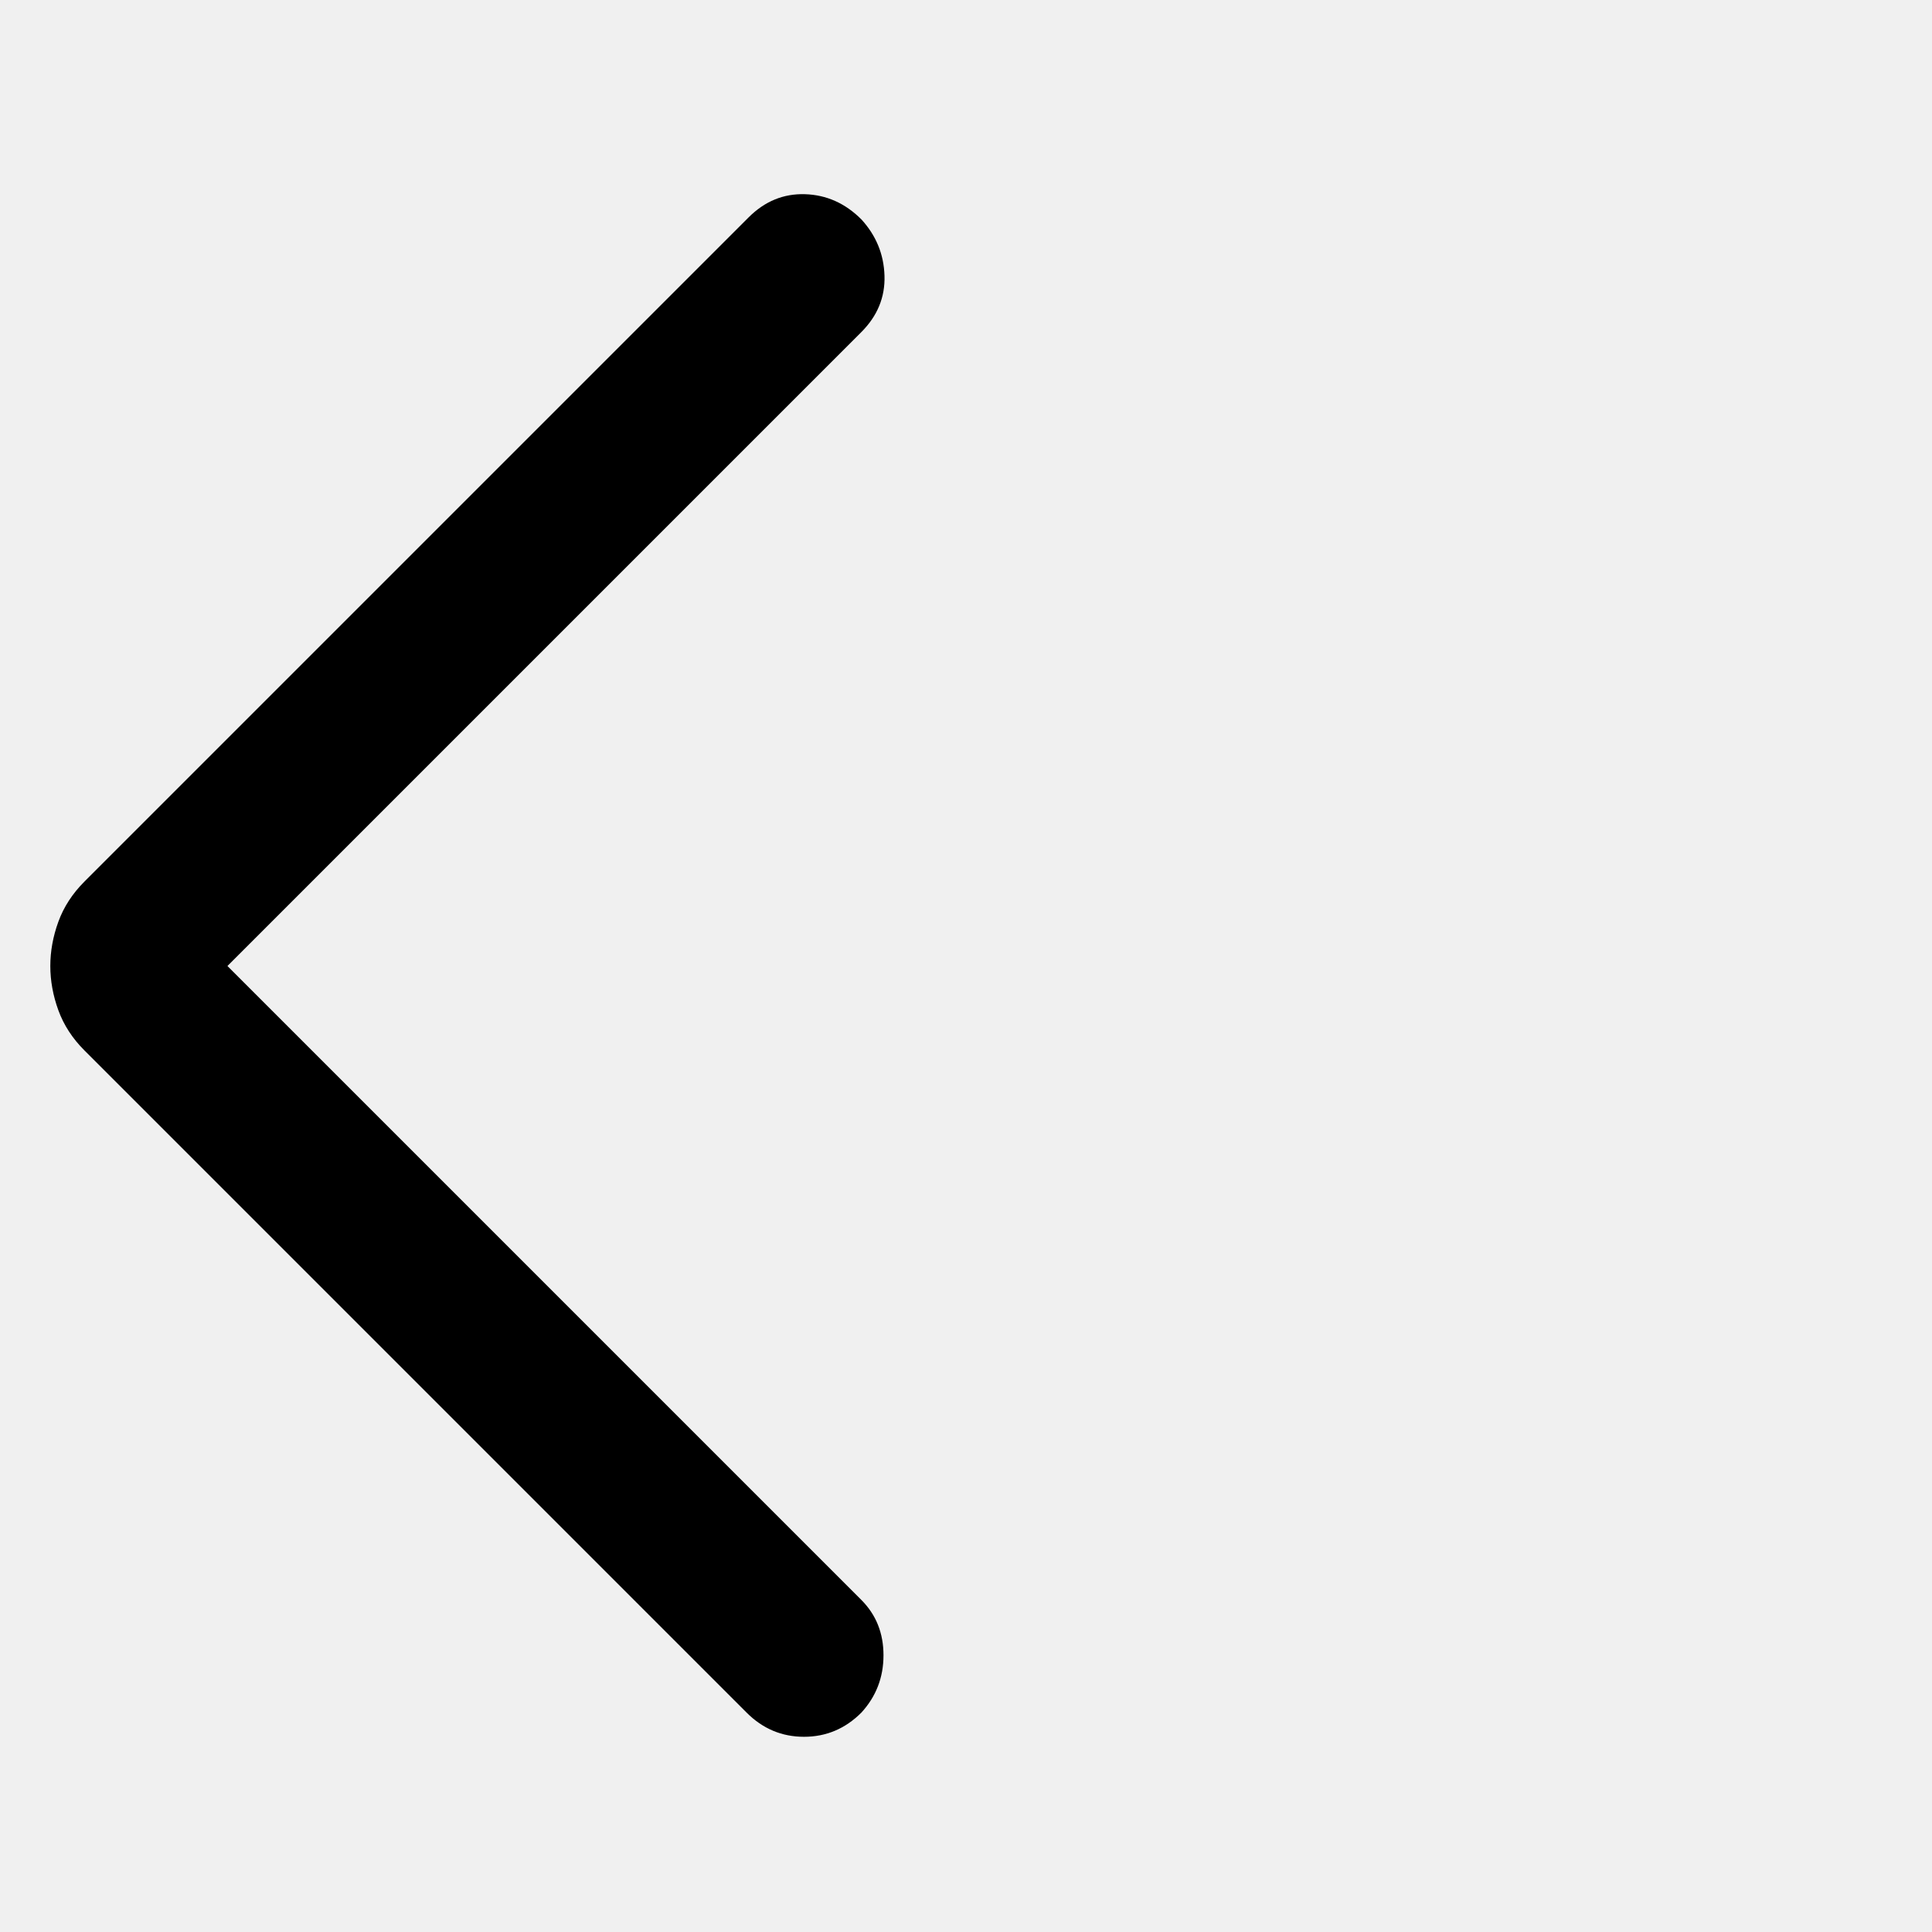
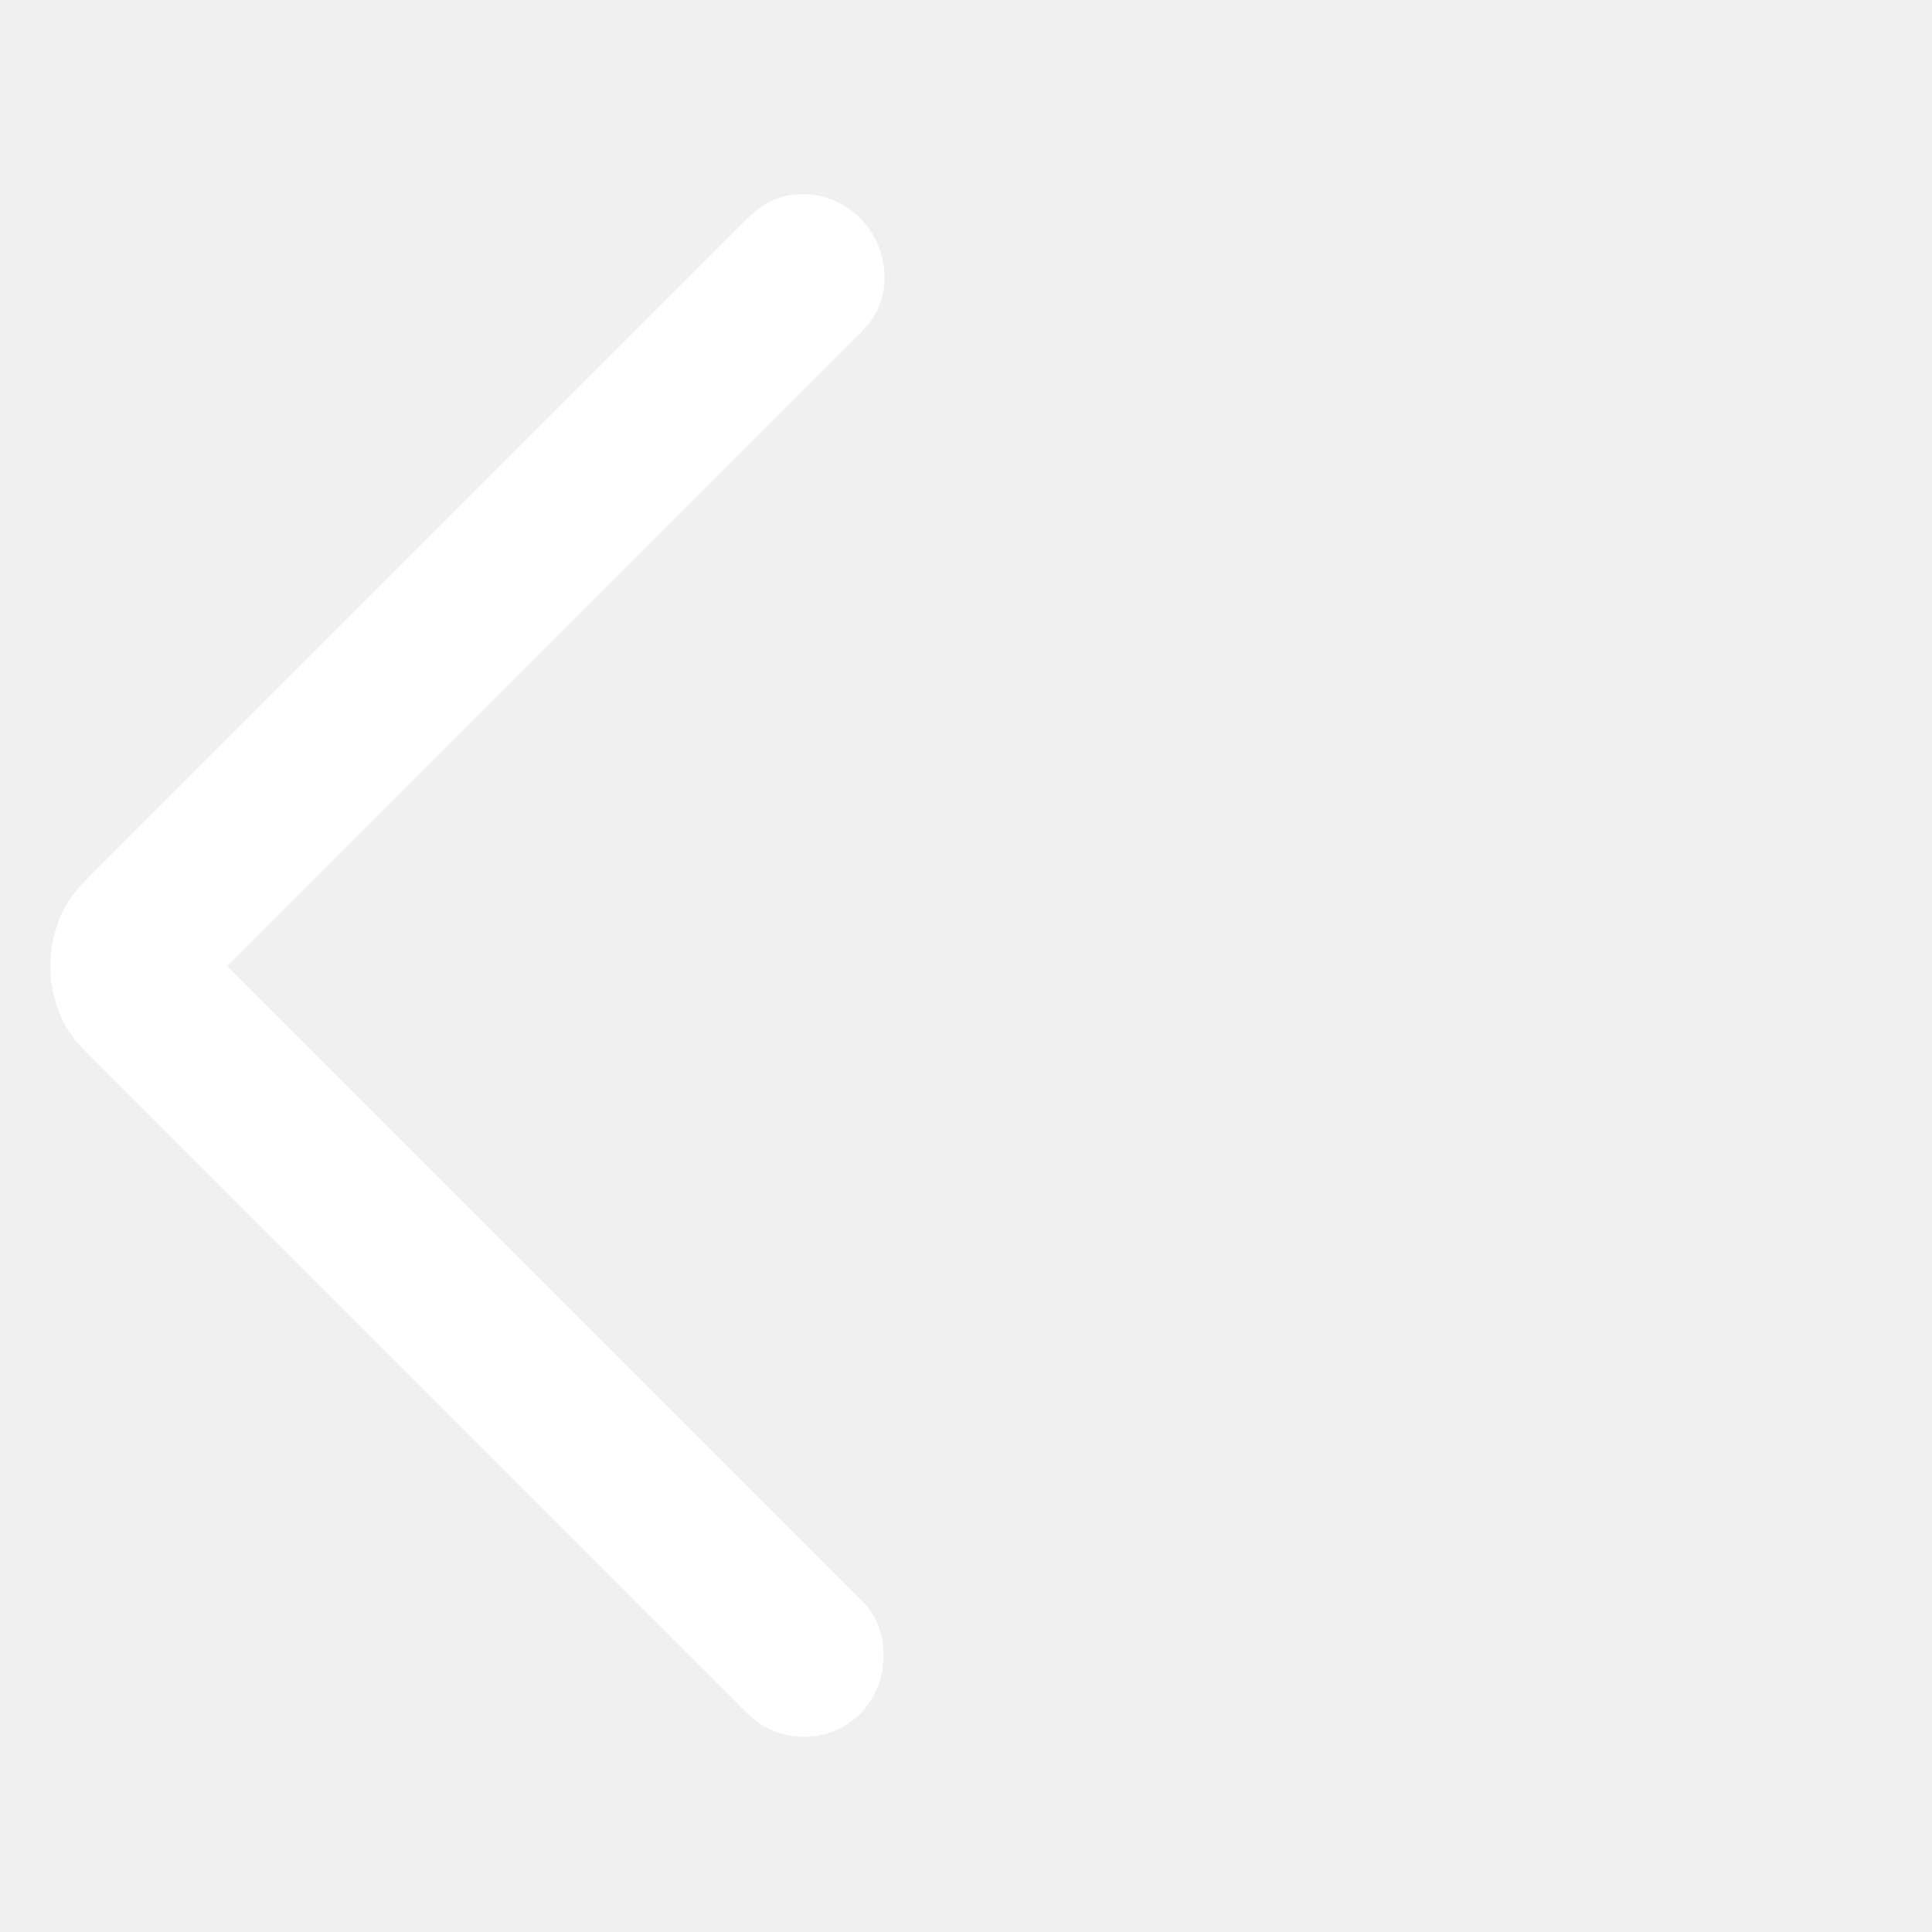
- <svg xmlns="http://www.w3.org/2000/svg" height="48" viewBox="0 -960 960 960" width="48">
+ <svg xmlns="http://www.w3.org/2000/svg" height="48" viewBox="0 -960 960 960" width="48" fill="white">
  <path d="m113-480 315 315q11 11 11 27.5T428-109q-12 12-28.5 12T371-109L42-438q-9-9-13-20t-4-22q0-11 4-22t13-20l330-330q12-12 28-11.5t28 12.5q11 12 11.5 28T428-795L113-480Z" />
</svg>
